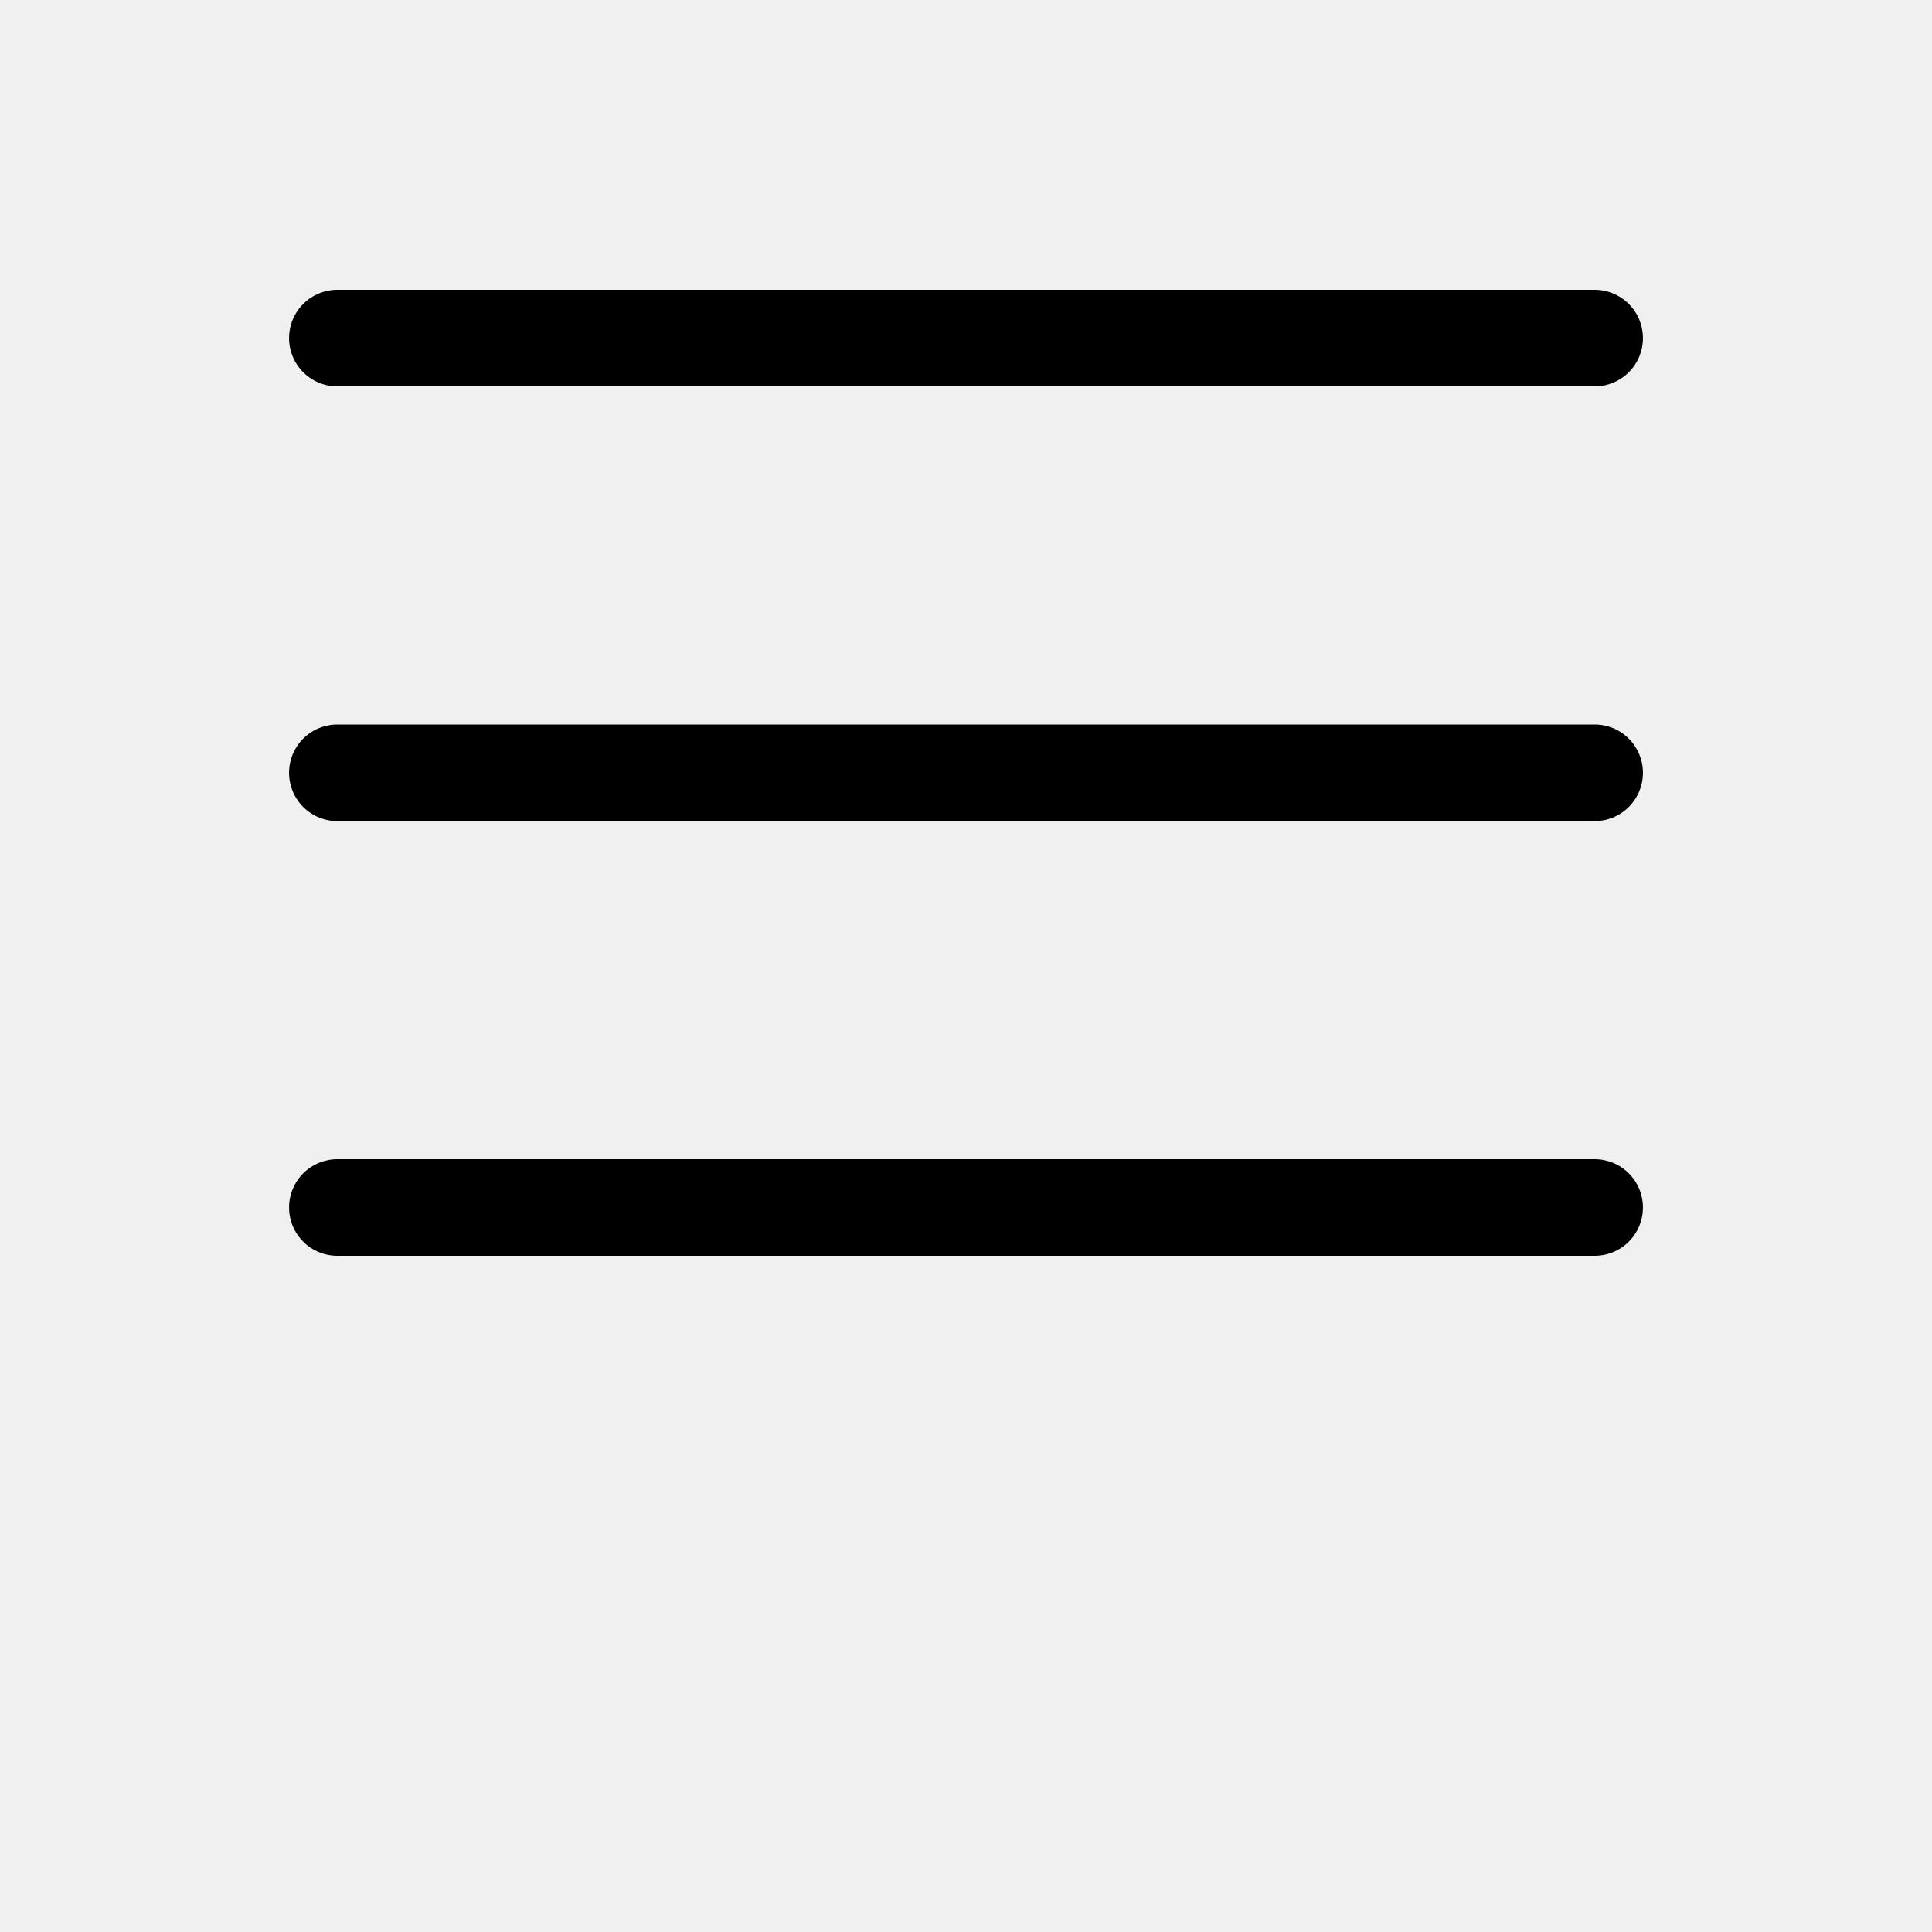
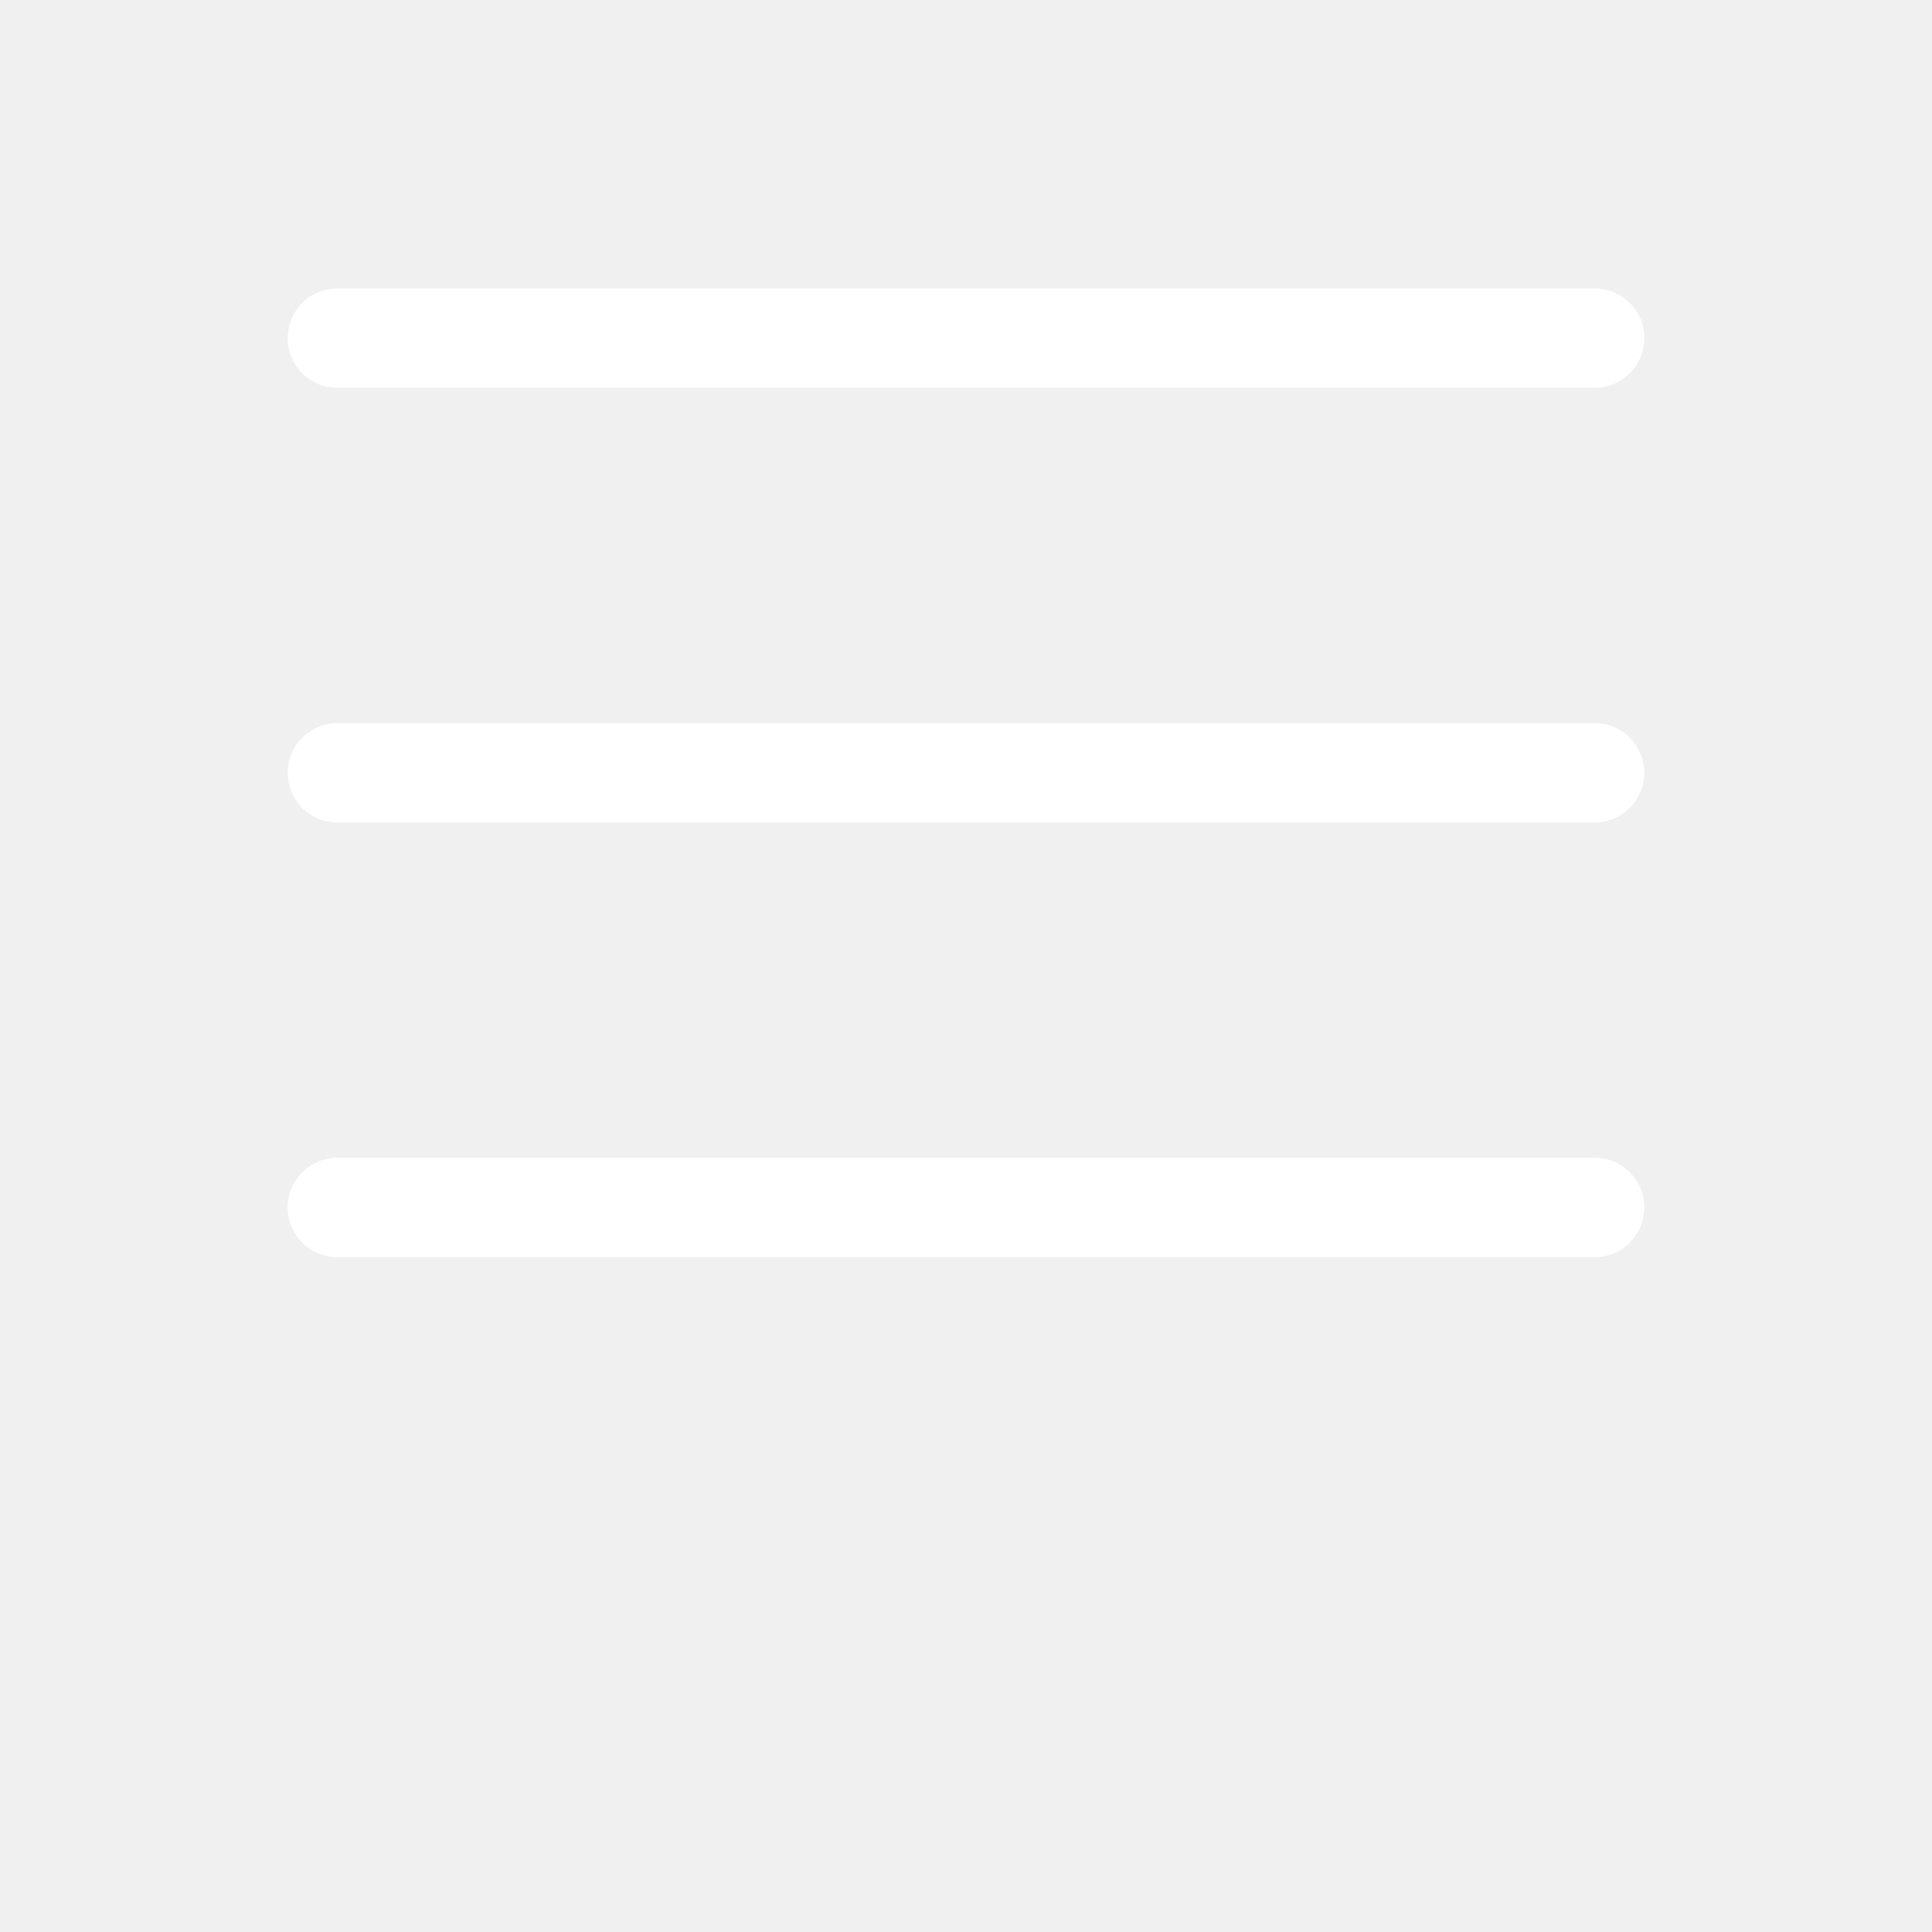
- <svg xmlns="http://www.w3.org/2000/svg" width="700pt" height="700pt" version="1.1" viewBox="0 0 700 700">
-   <path d="m122.5 105c-4.688-0.07-9.207 1.742-12.547 5.031-3.336 3.289-5.219 7.781-5.219 12.469s1.883 9.18 5.219 12.469c3.34 3.289 7.859 5.102 12.547 5.031h455c4.688 0.07 9.207-1.742 12.547-5.031 3.336-3.289 5.219-7.781 5.219-12.469s-1.883-9.18-5.219-12.469c-3.34-3.289-7.859-5.102-12.547-5.031zm0 157.5c-4.688-0.07-9.207 1.742-12.547 5.031-3.336 3.289-5.219 7.781-5.219 12.469s1.883 9.18 5.219 12.469c3.34 3.289 7.859 5.102 12.547 5.031h455c4.688 0.07 9.207-1.742 12.547-5.031 3.336-3.289 5.219-7.781 5.219-12.469s-1.883-9.18-5.219-12.469c-3.34-3.289-7.859-5.102-12.547-5.031zm0 157.5c-4.688-0.07-9.207 1.742-12.547 5.031-3.336 3.289-5.219 7.781-5.219 12.469s1.883 9.18 5.219 12.469c3.34 3.289 7.859 5.102 12.547 5.031h455c4.688 0.07 9.207-1.742 12.547-5.031 3.336-3.289 5.219-7.781 5.219-12.469s-1.883-9.18-5.219-12.469c-3.34-3.289-7.859-5.102-12.547-5.031z" fill-rule="evenodd" />
+ <svg xmlns="http://www.w3.org/2000/svg" width="700pt" height="700pt" version="1.1" viewBox="0 0 700 700" id="svg4">
+   <defs id="defs8" />
+   <path d="m122.5 105c-4.688-0.07-9.207 1.742-12.547 5.031-3.336 3.289-5.219 7.781-5.219 12.469s1.883 9.18 5.219 12.469c3.34 3.289 7.859 5.102 12.547 5.031h455c4.688 0.07 9.207-1.742 12.547-5.031 3.336-3.289 5.219-7.781 5.219-12.469s-1.883-9.18-5.219-12.469c-3.34-3.289-7.859-5.102-12.547-5.031zm0 157.5c-4.688-0.07-9.207 1.742-12.547 5.031-3.336 3.289-5.219 7.781-5.219 12.469s1.883 9.18 5.219 12.469c3.34 3.289 7.859 5.102 12.547 5.031h455c4.688 0.07 9.207-1.742 12.547-5.031 3.336-3.289 5.219-7.781 5.219-12.469s-1.883-9.18-5.219-12.469c-3.34-3.289-7.859-5.102-12.547-5.031zm0 157.5c-4.688-0.07-9.207 1.742-12.547 5.031-3.336 3.289-5.219 7.781-5.219 12.469s1.883 9.18 5.219 12.469c3.34 3.289 7.859 5.102 12.547 5.031h455c4.688 0.07 9.207-1.742 12.547-5.031 3.336-3.289 5.219-7.781 5.219-12.469s-1.883-9.18-5.219-12.469c-3.34-3.289-7.859-5.102-12.547-5.031z" fill-rule="evenodd" id="path2" style="stroke:#ffffff;fill:#ffffff" />
</svg>
